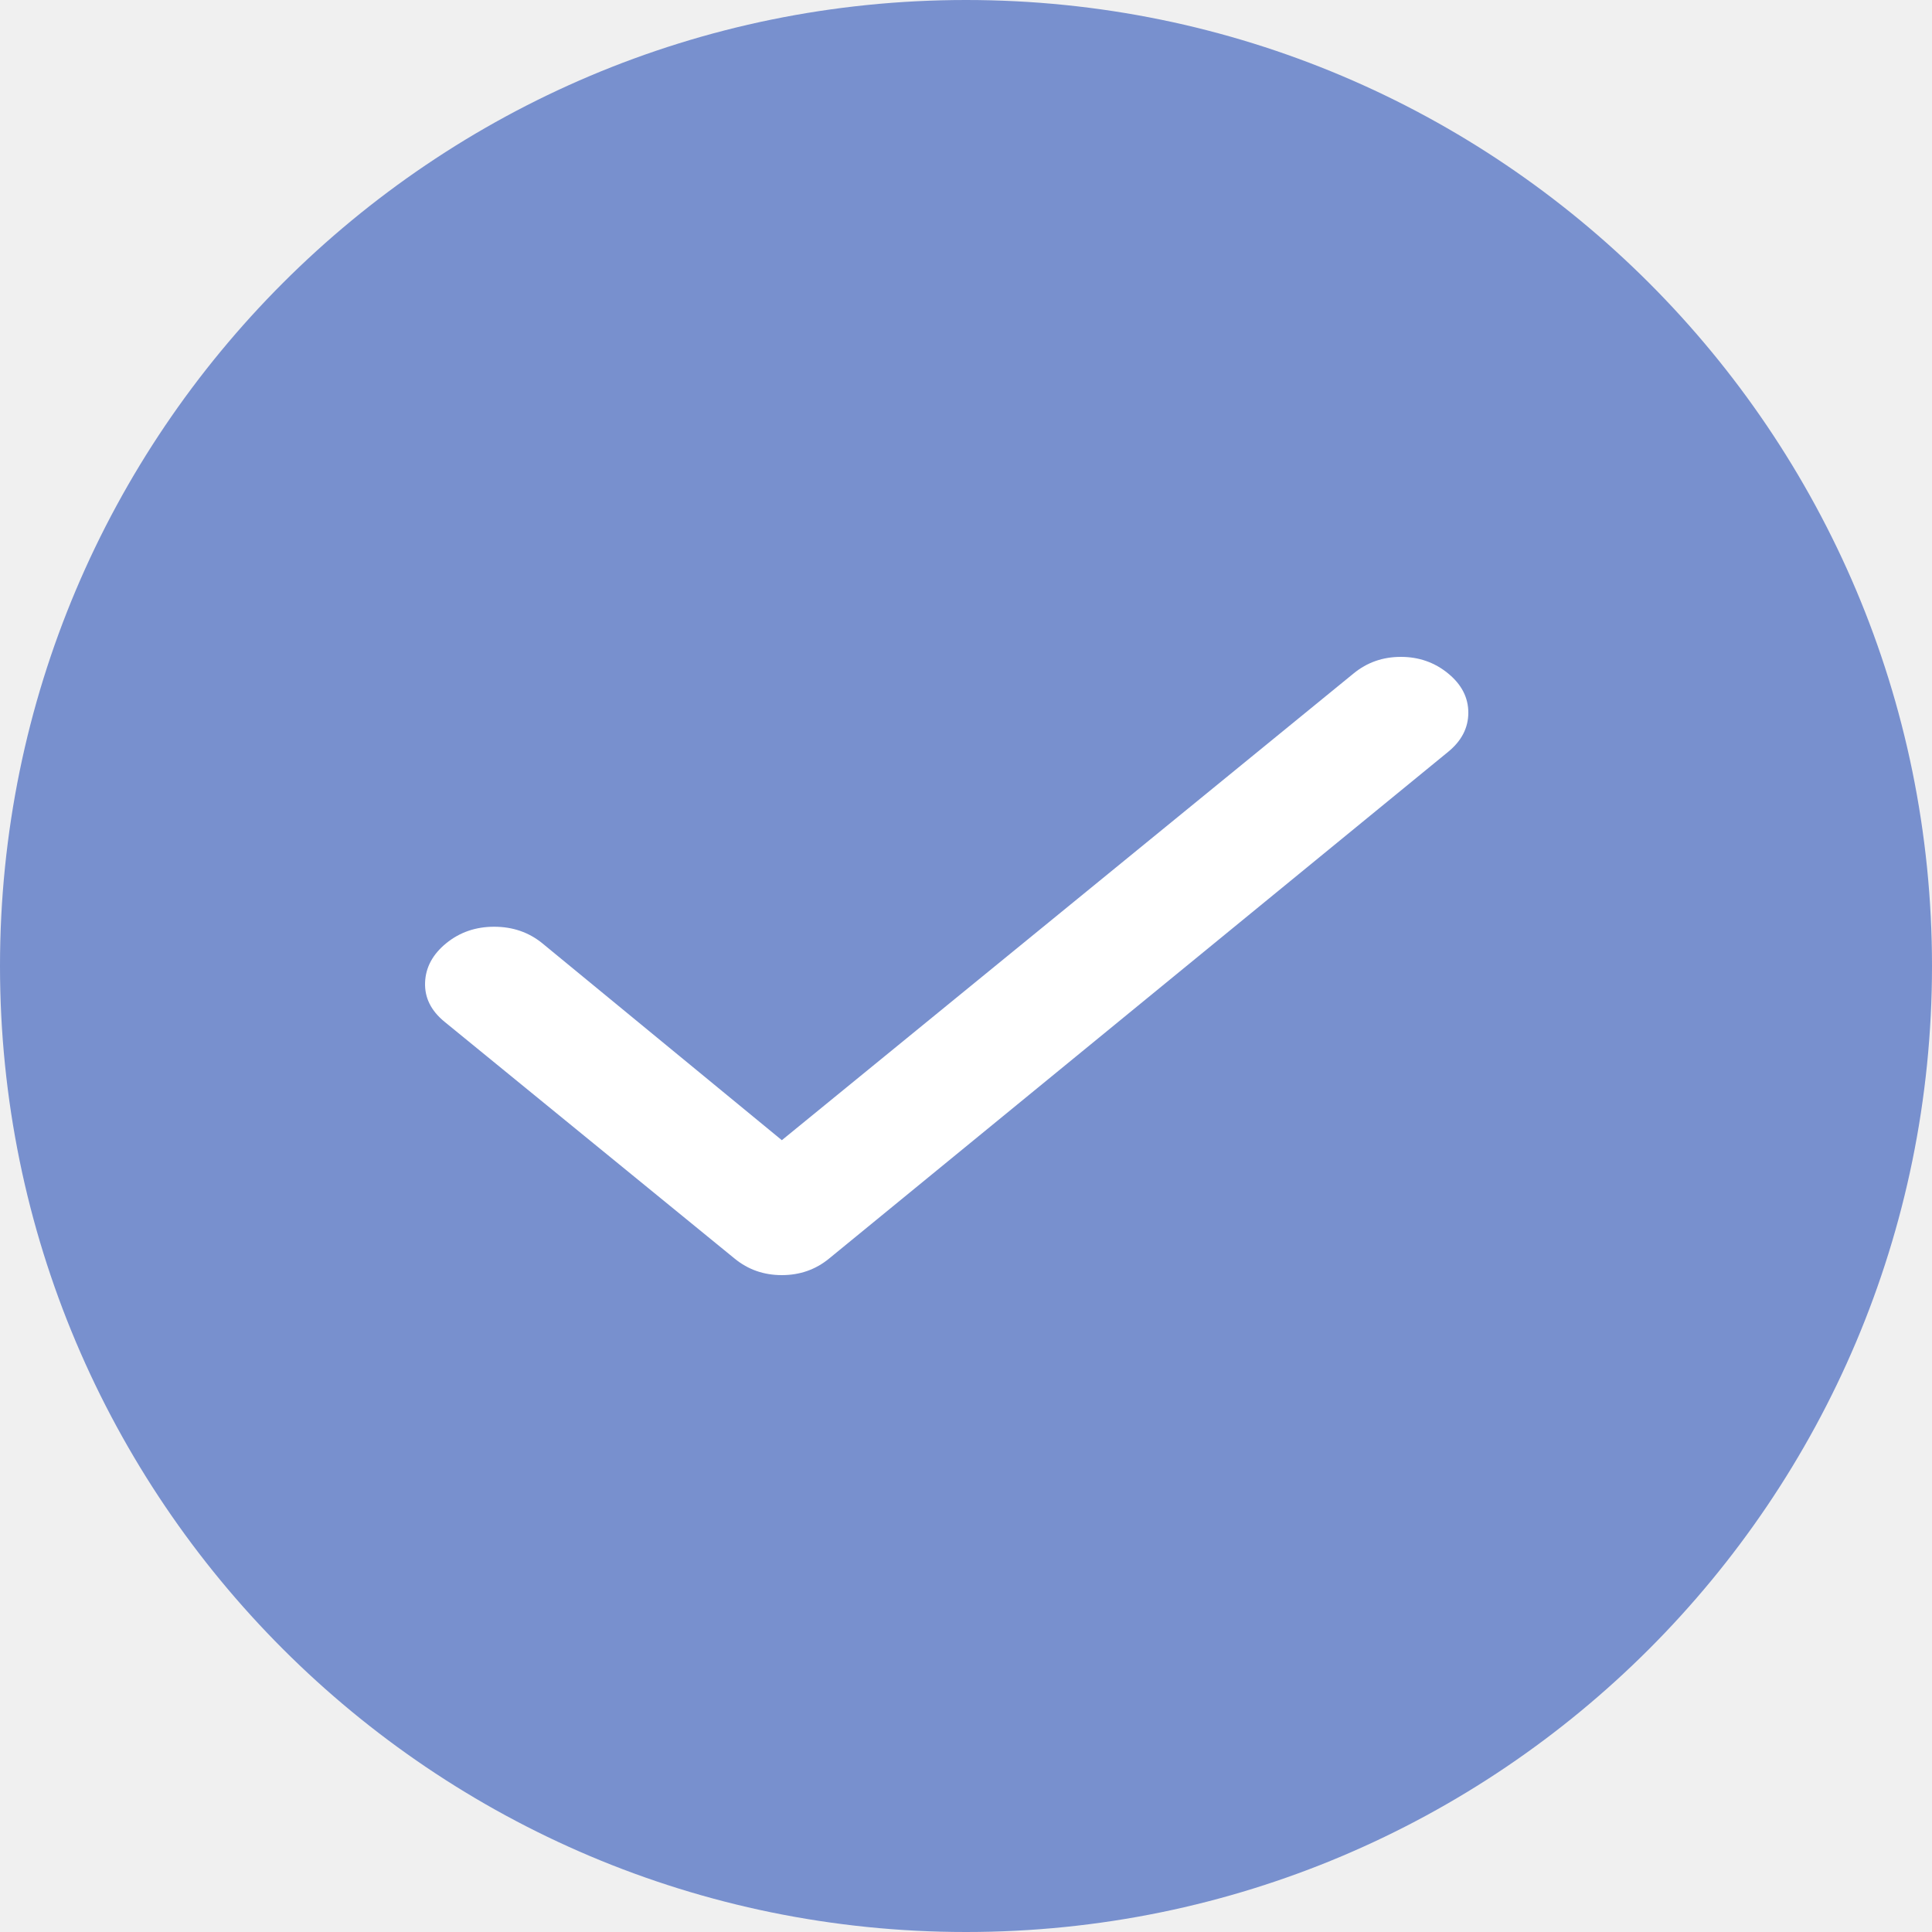
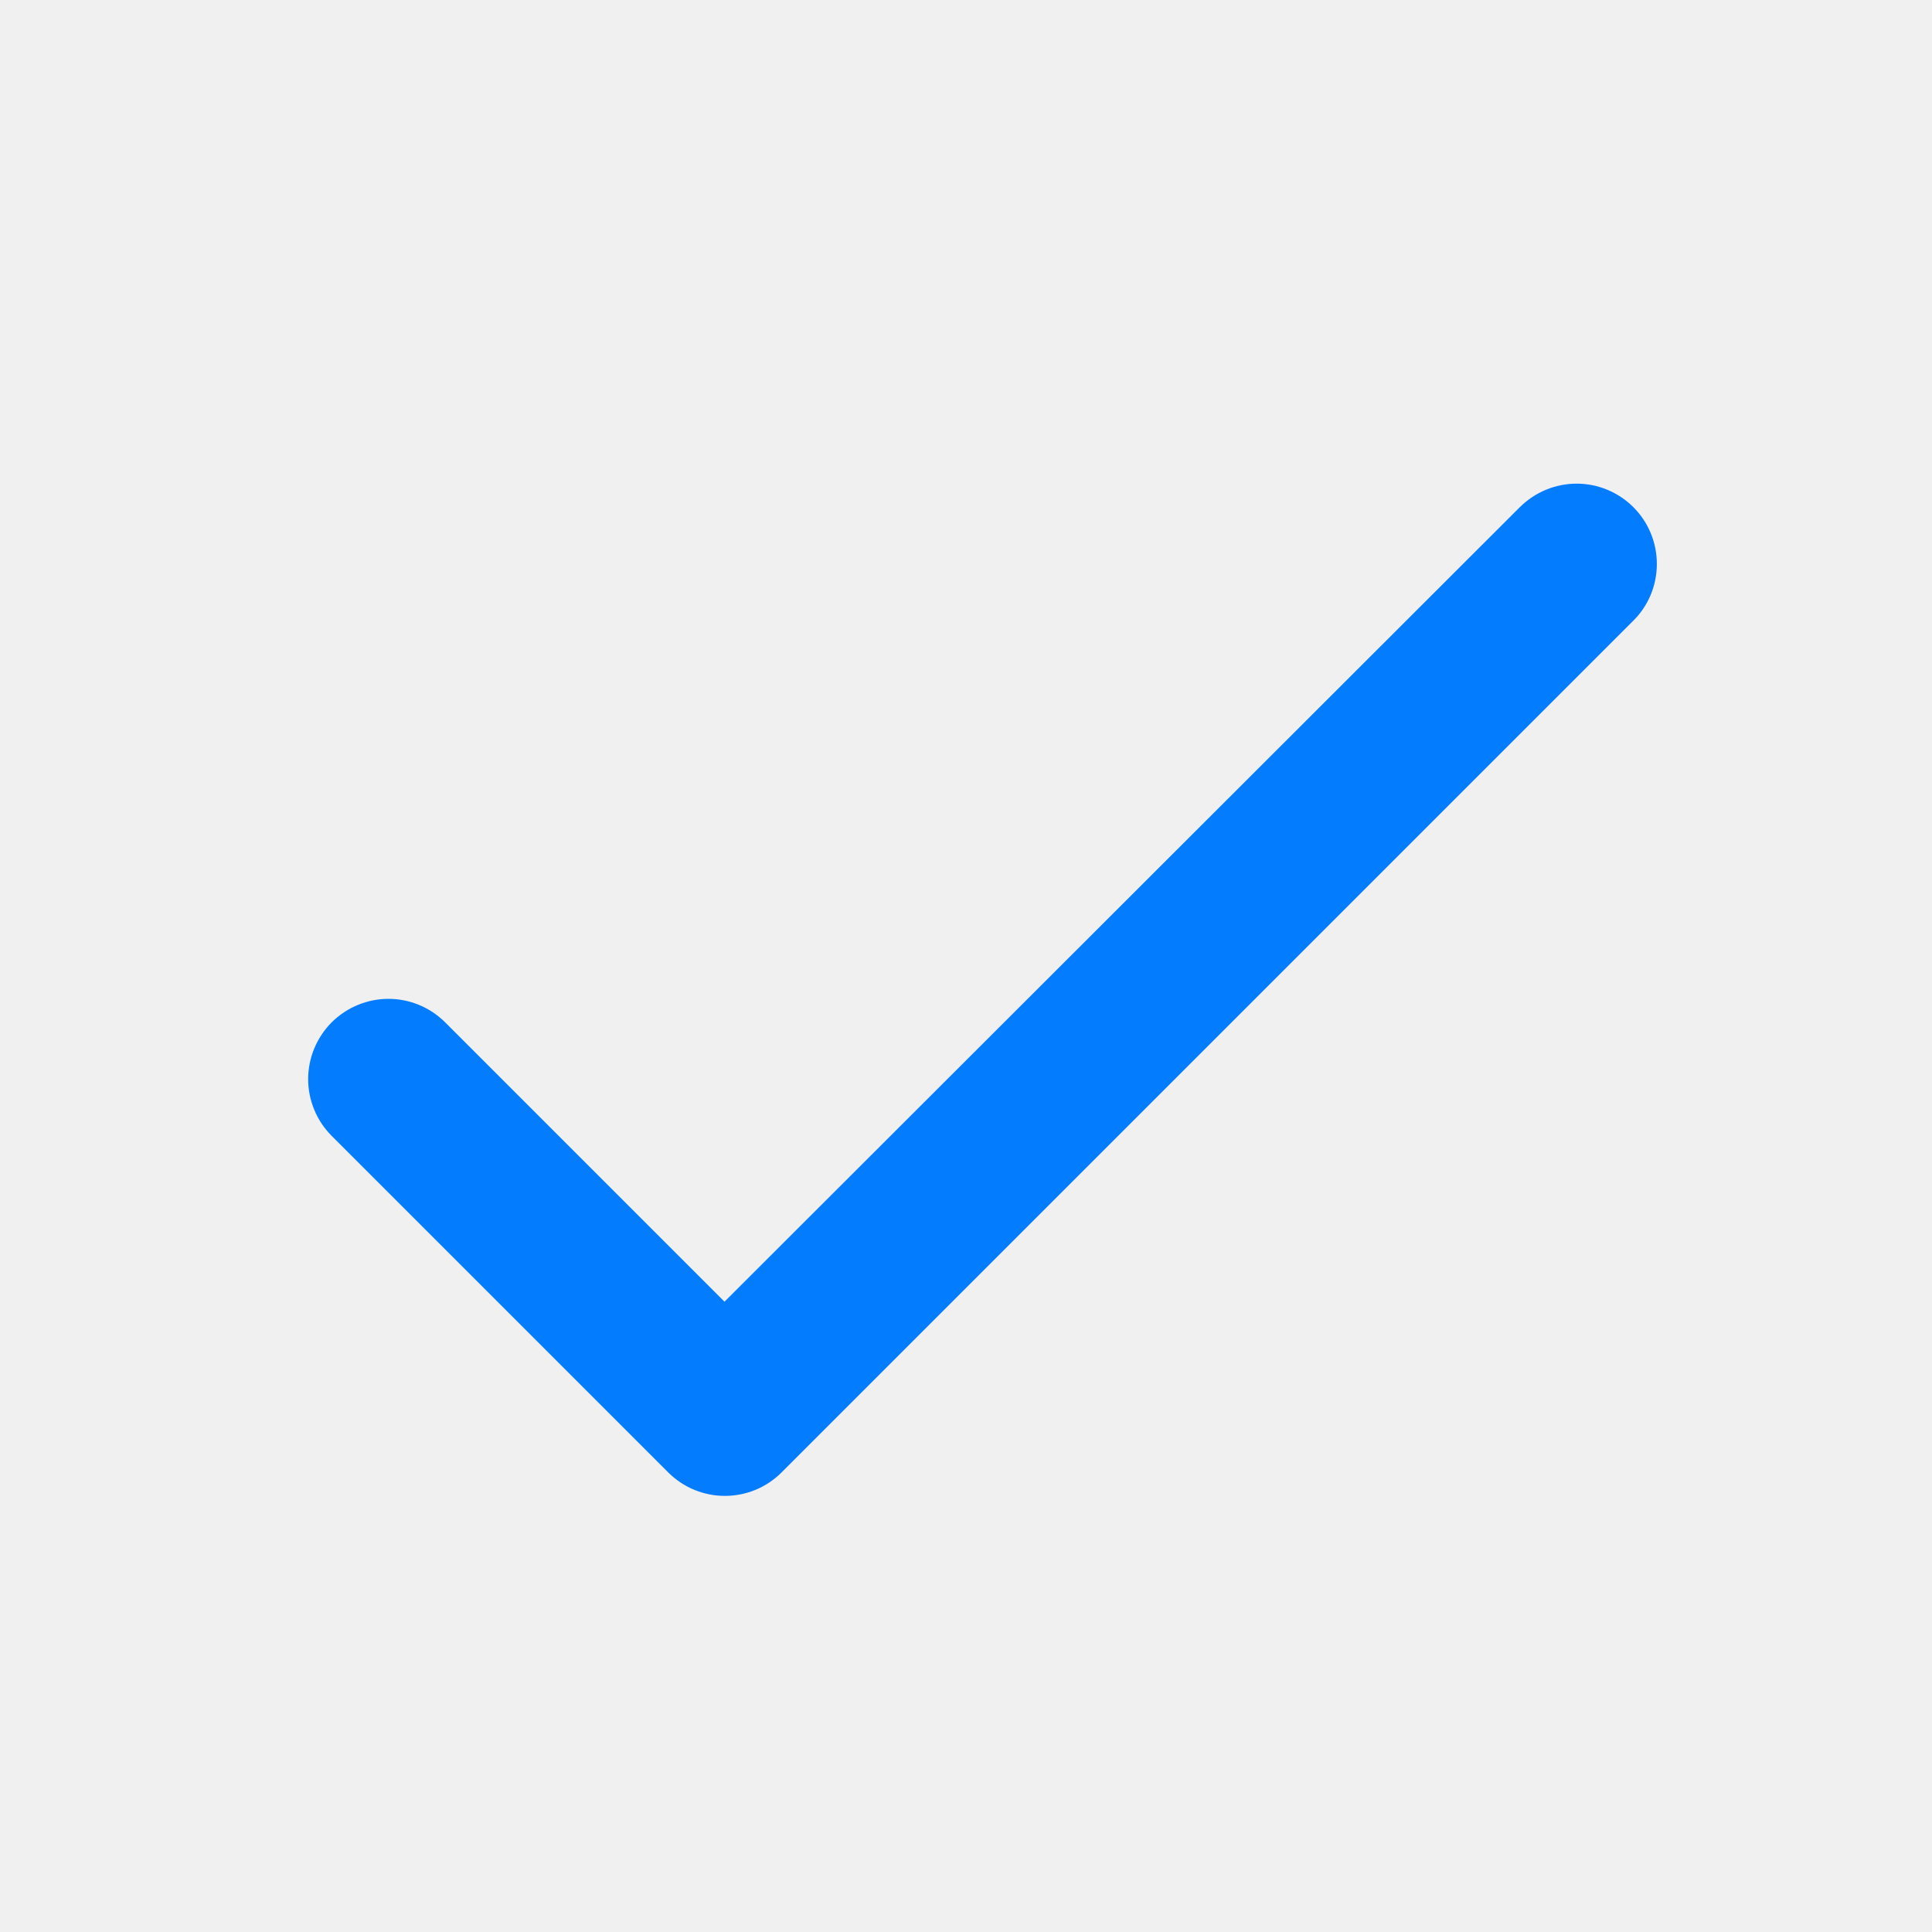
- <svg xmlns="http://www.w3.org/2000/svg" width="50" height="50" viewBox="0 0 50 50" fill="none">
-   <circle cx="25" cy="25" r="25" fill="#7890CE" />
-   <path d="M20.234 29.508L35.032 17.428C35.381 17.142 35.788 17 36.254 17C36.72 17 37.127 17.142 37.476 17.428C37.825 17.713 38 18.052 38 18.444C38 18.836 37.825 19.175 37.476 19.459L21.456 32.572C21.107 32.858 20.7 33 20.234 33C19.768 33 19.361 32.858 19.012 32.572L11.504 26.443C11.155 26.158 10.987 25.82 11.001 25.428C11.015 25.037 11.197 24.698 11.547 24.412C11.898 24.126 12.313 23.983 12.792 23.984C13.272 23.985 13.686 24.128 14.035 24.412L20.234 29.508Z" fill="white" />
+ <svg xmlns="http://www.w3.org/2000/svg" width="12" height="12" viewBox="0 0 12 12" fill="none">
+   <path d="M4.5 8.085L2.765 6.35C2.672 6.257 2.545 6.204 2.413 6.204C2.28 6.204 2.154 6.257 2.06 6.35C1.967 6.444 1.914 6.57 1.914 6.703C1.914 6.768 1.927 6.833 1.952 6.893C1.977 6.954 2.014 7.009 2.06 7.055L4.15 9.145C4.345 9.34 4.66 9.34 4.855 9.145L10.145 3.855C10.239 3.762 10.291 3.635 10.291 3.503C10.291 3.37 10.239 3.244 10.145 3.15C10.052 3.057 9.925 3.004 9.793 3.004C9.66 3.004 9.534 3.057 9.44 3.15L4.5 8.085Z" fill="#047CFE" />
</svg>
